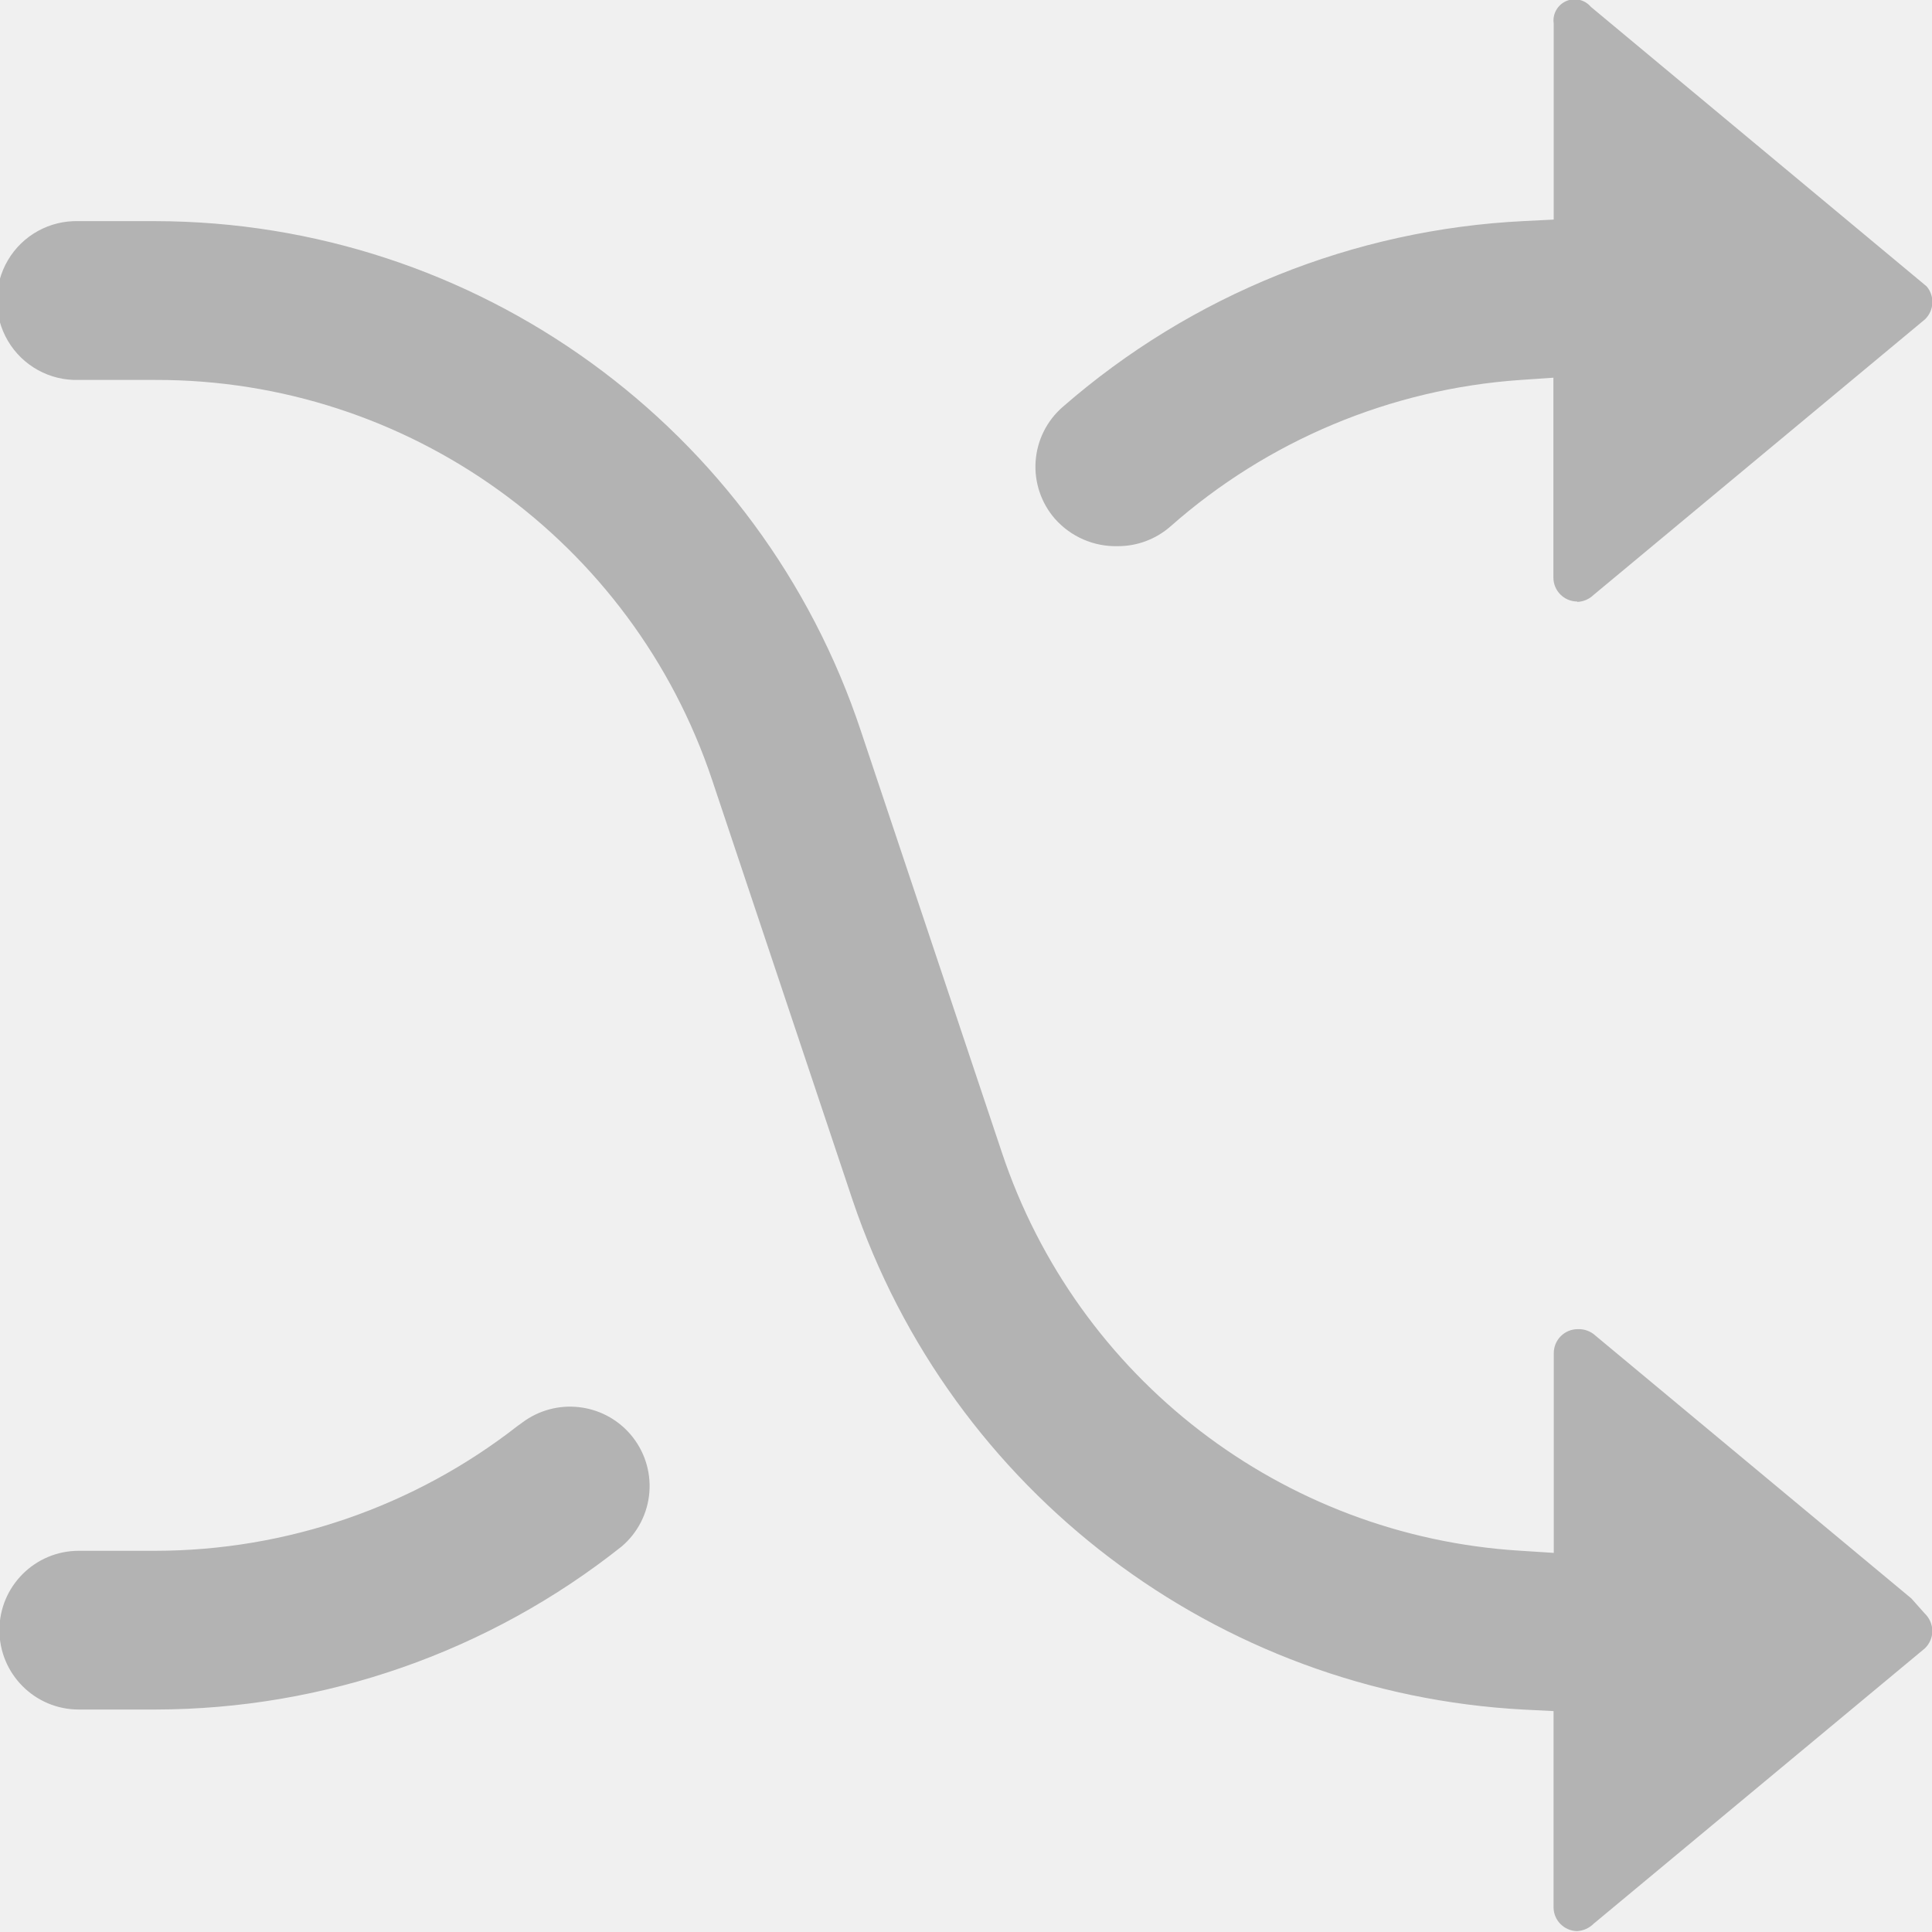
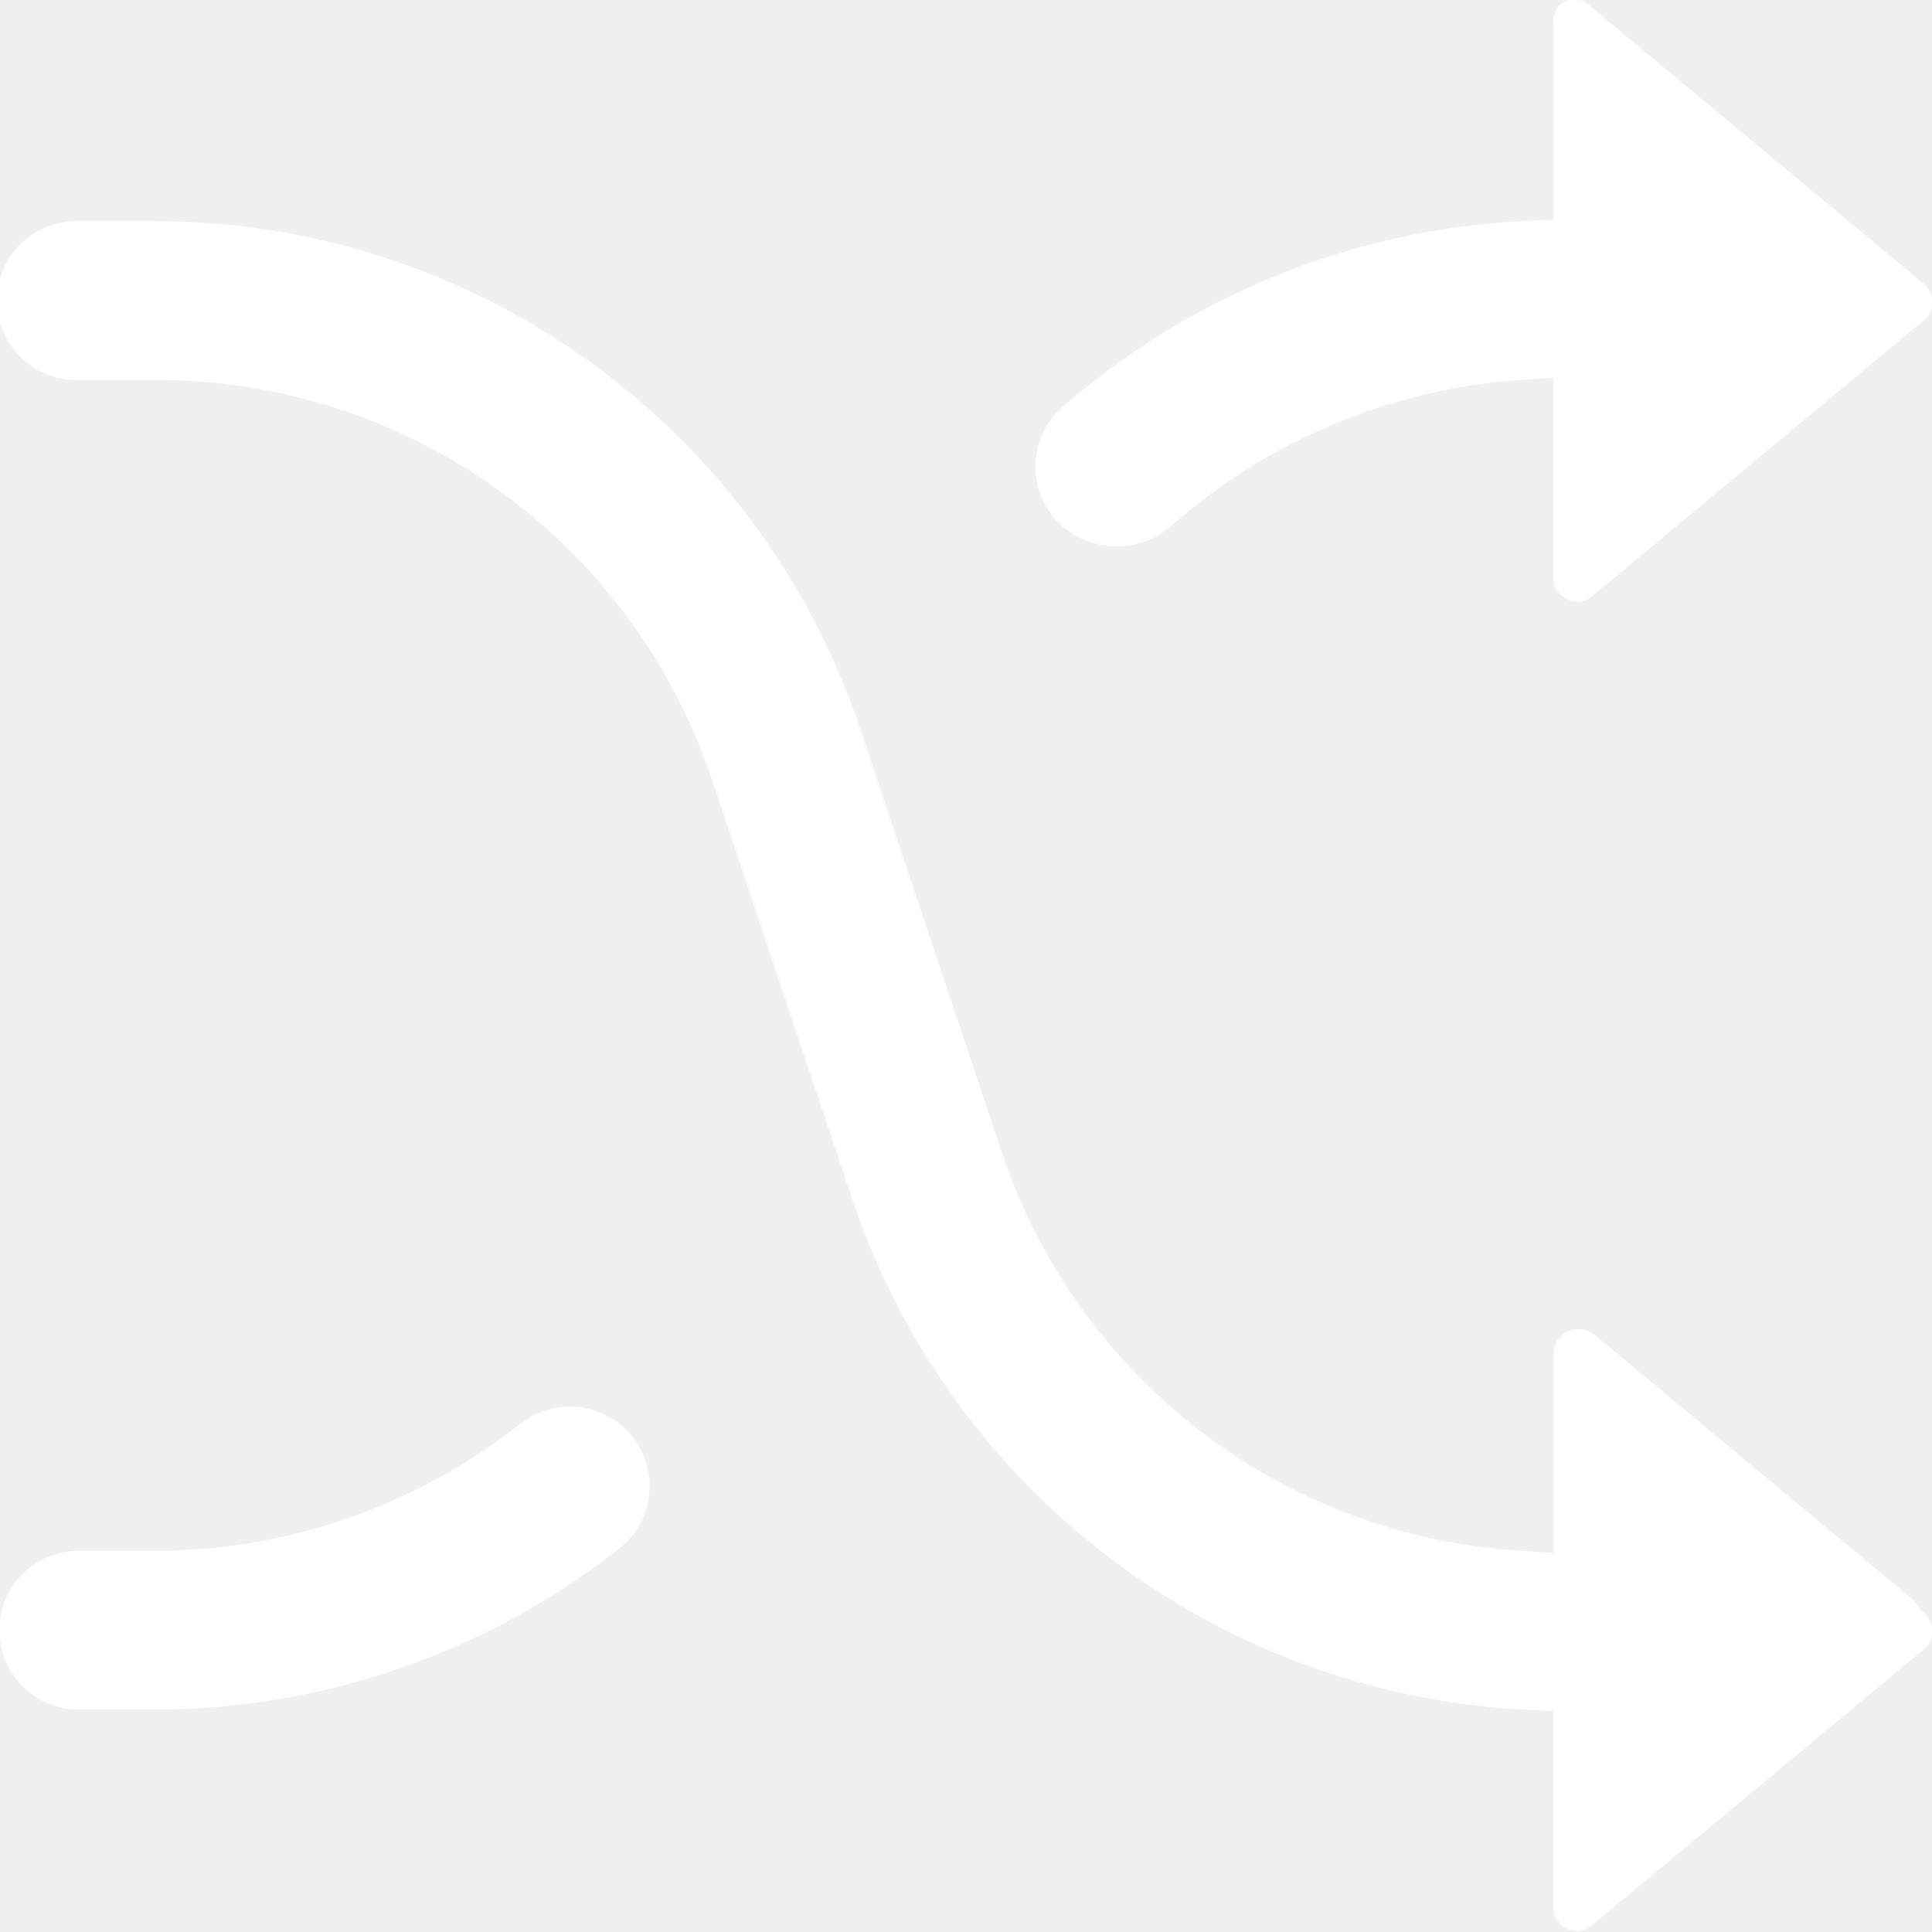
<svg xmlns="http://www.w3.org/2000/svg" width="26" height="26" viewBox="0 0 26 26">
  <defs>
    <style>
      .cls-1 {
-         fill: #b3b3b3;
+         fill: #fff;
        fill-rule: evenodd;
      }
    </style>
  </defs>
  <path id="shuffle_ico" class="cls-1" d="M584.225,790.988a0.322,0.322,0,0,1-.318-0.322v-2.639l-0.4-.02a10.1,10.1,0,0,1-9.032-6.853l-1.89-5.653a7.883,7.883,0,0,0-7.49-5.388H564.06a1.069,1.069,0,1,1,0-2.137h1.03a10.021,10.021,0,0,1,9.5,6.875l1.891,5.653a7.86,7.86,0,0,0,6.978,5.365l0.451,0.029V783.21a0.323,0.323,0,0,1,.323-0.323h0a0.332,0.332,0,0,1,.241.09l4.248,3.534,0.178,0.2a0.336,0.336,0,0,1,.105.244,0.33,0.33,0,0,1-.1.227l-4.459,3.707A0.341,0.341,0,0,1,584.225,790.988Zm0-17.893a0.322,0.322,0,0,1-.32-0.323v-2.689l-0.453.031a7.944,7.944,0,0,0-4.7,1.97,1.07,1.07,0,0,1-.706.266h0a1.092,1.092,0,0,1-.849-0.368,1.066,1.066,0,0,1,.106-1.507,10.2,10.2,0,0,1,6.206-2.5l0.4-.02v-2.639a0.285,0.285,0,0,1,.5-0.224l4.519,3.762a0.324,0.324,0,0,1-.023.444l-4.459,3.708A0.334,0.334,0,0,1,584.227,773.1ZM564.06,788.006a1.068,1.068,0,1,1,0-2.136h1.03a7.937,7.937,0,0,0,4.875-1.68l0.064-.046a1.072,1.072,0,0,1,1.457.161,1.067,1.067,0,0,1-.119,1.506,10.106,10.106,0,0,1-6.277,2.195h-1.03Z" transform="translate(-563 -765)" />
</svg>
